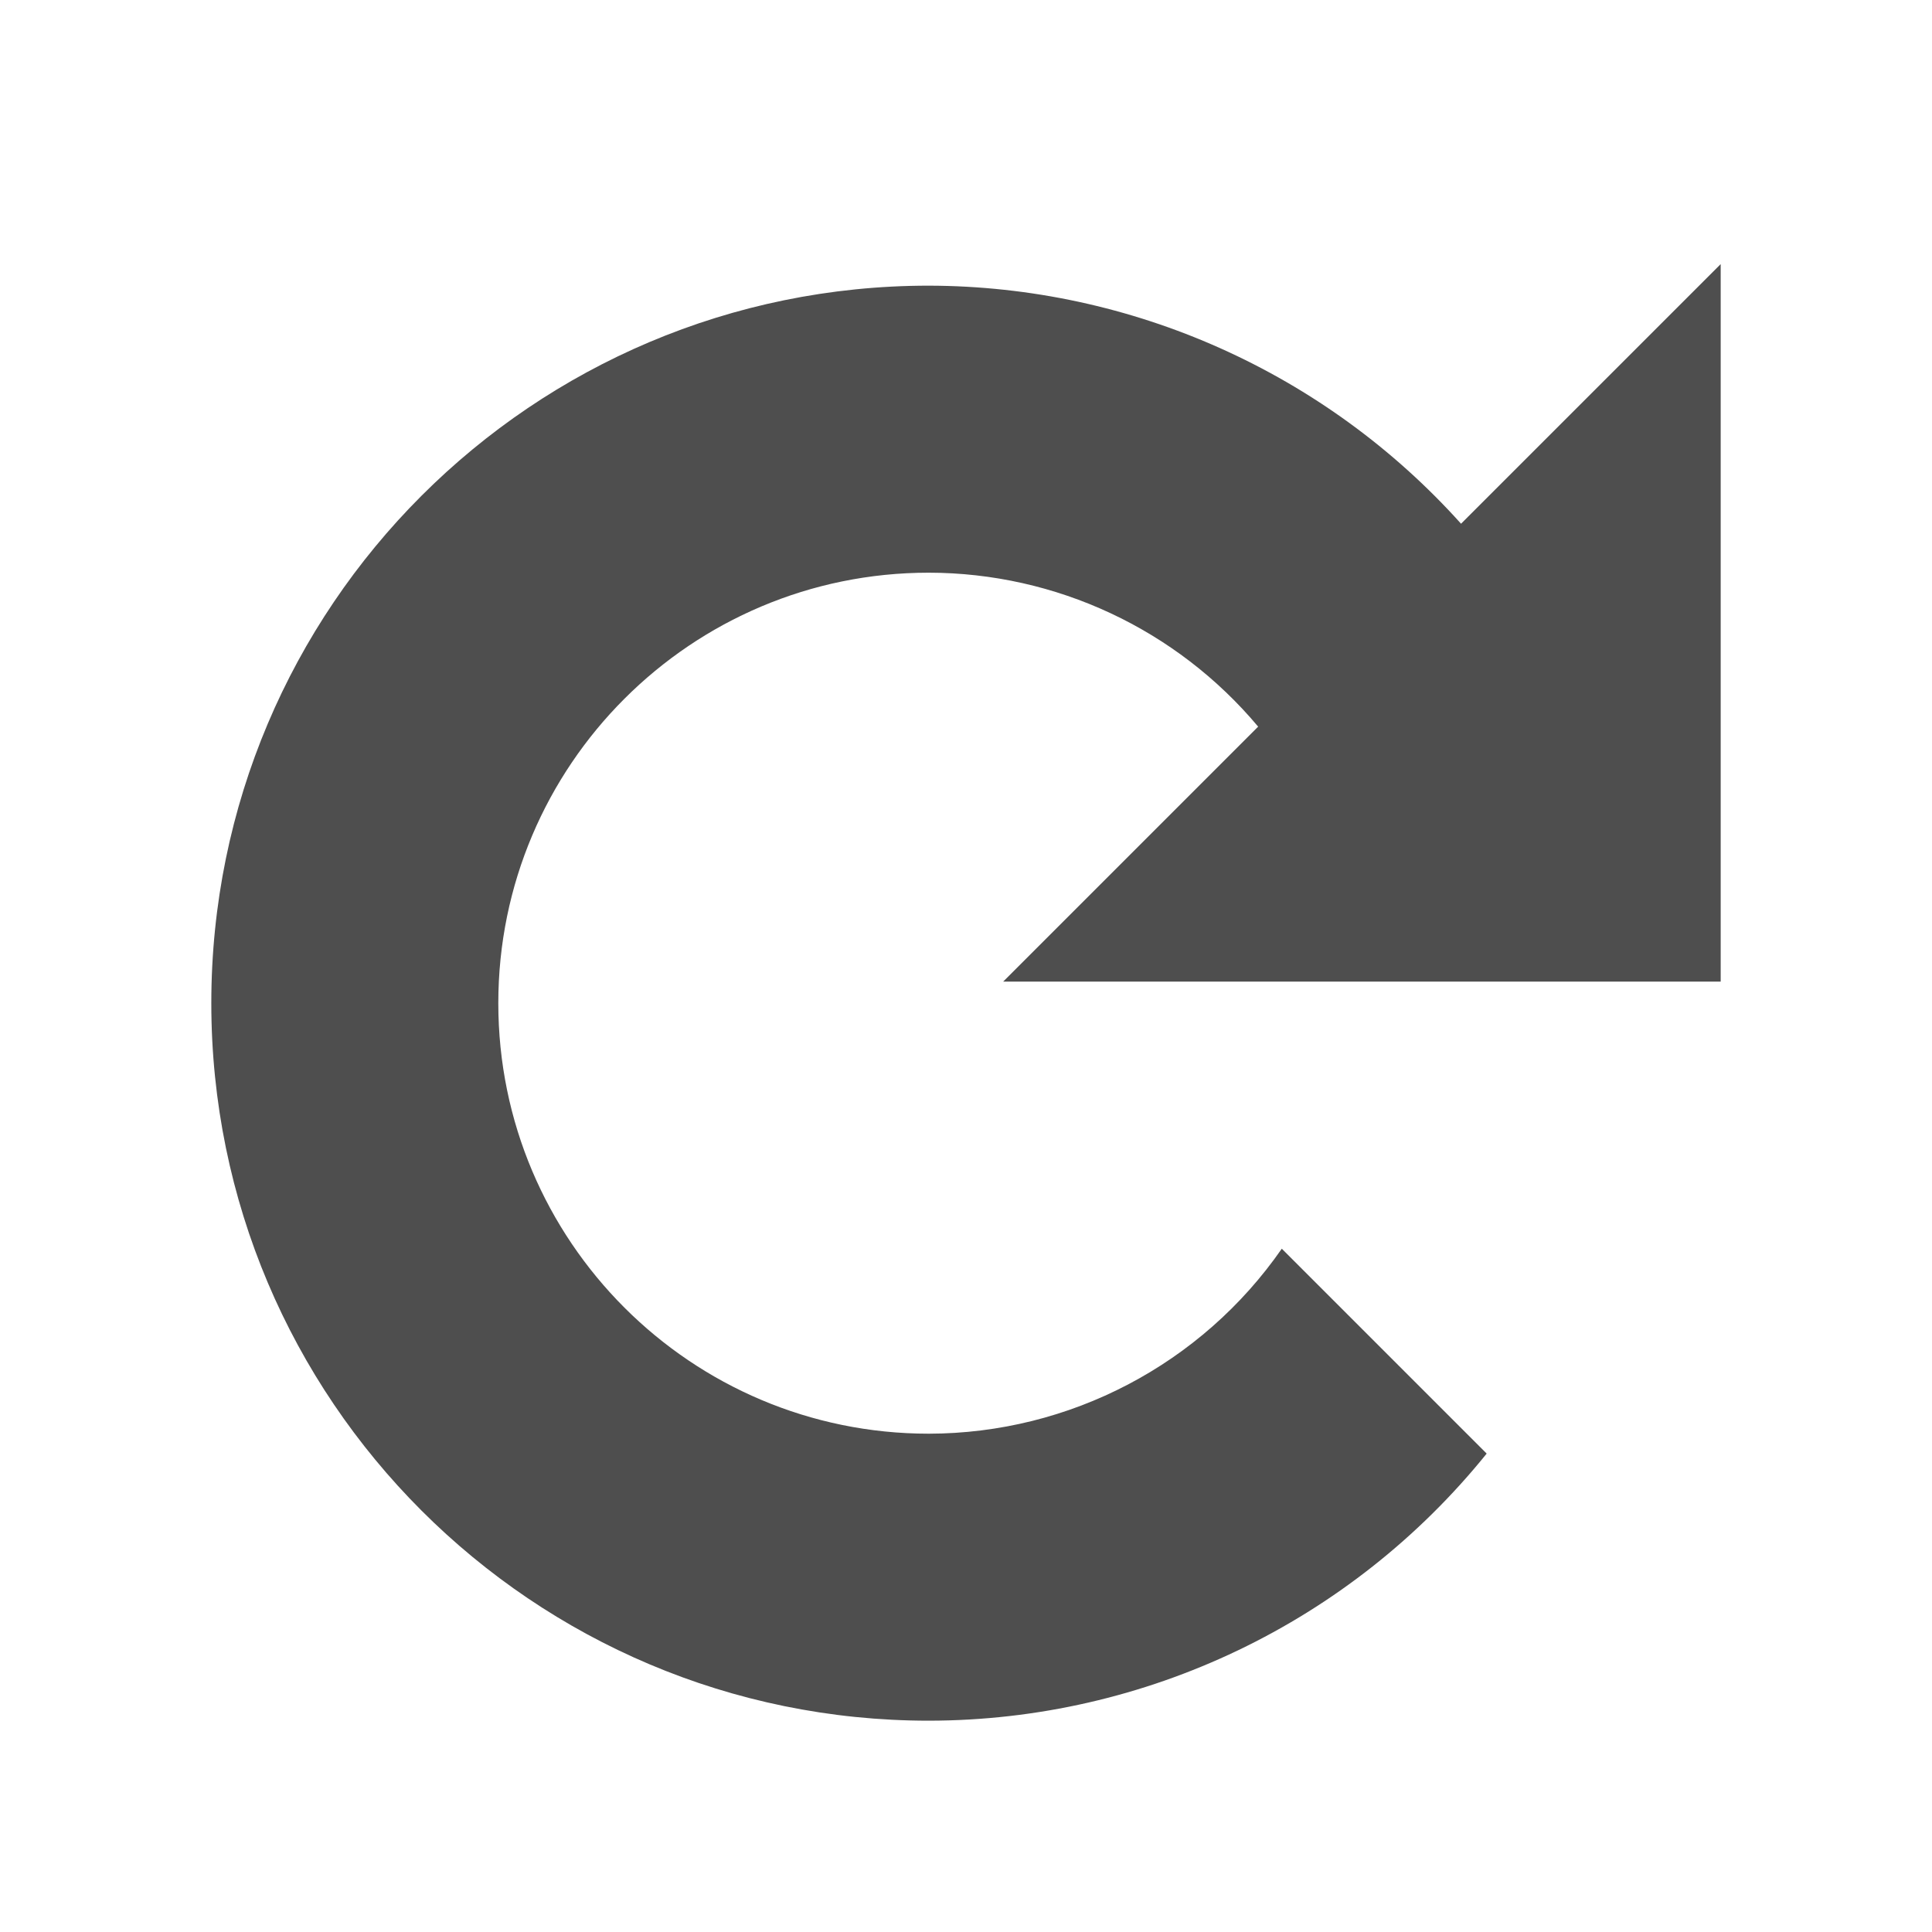
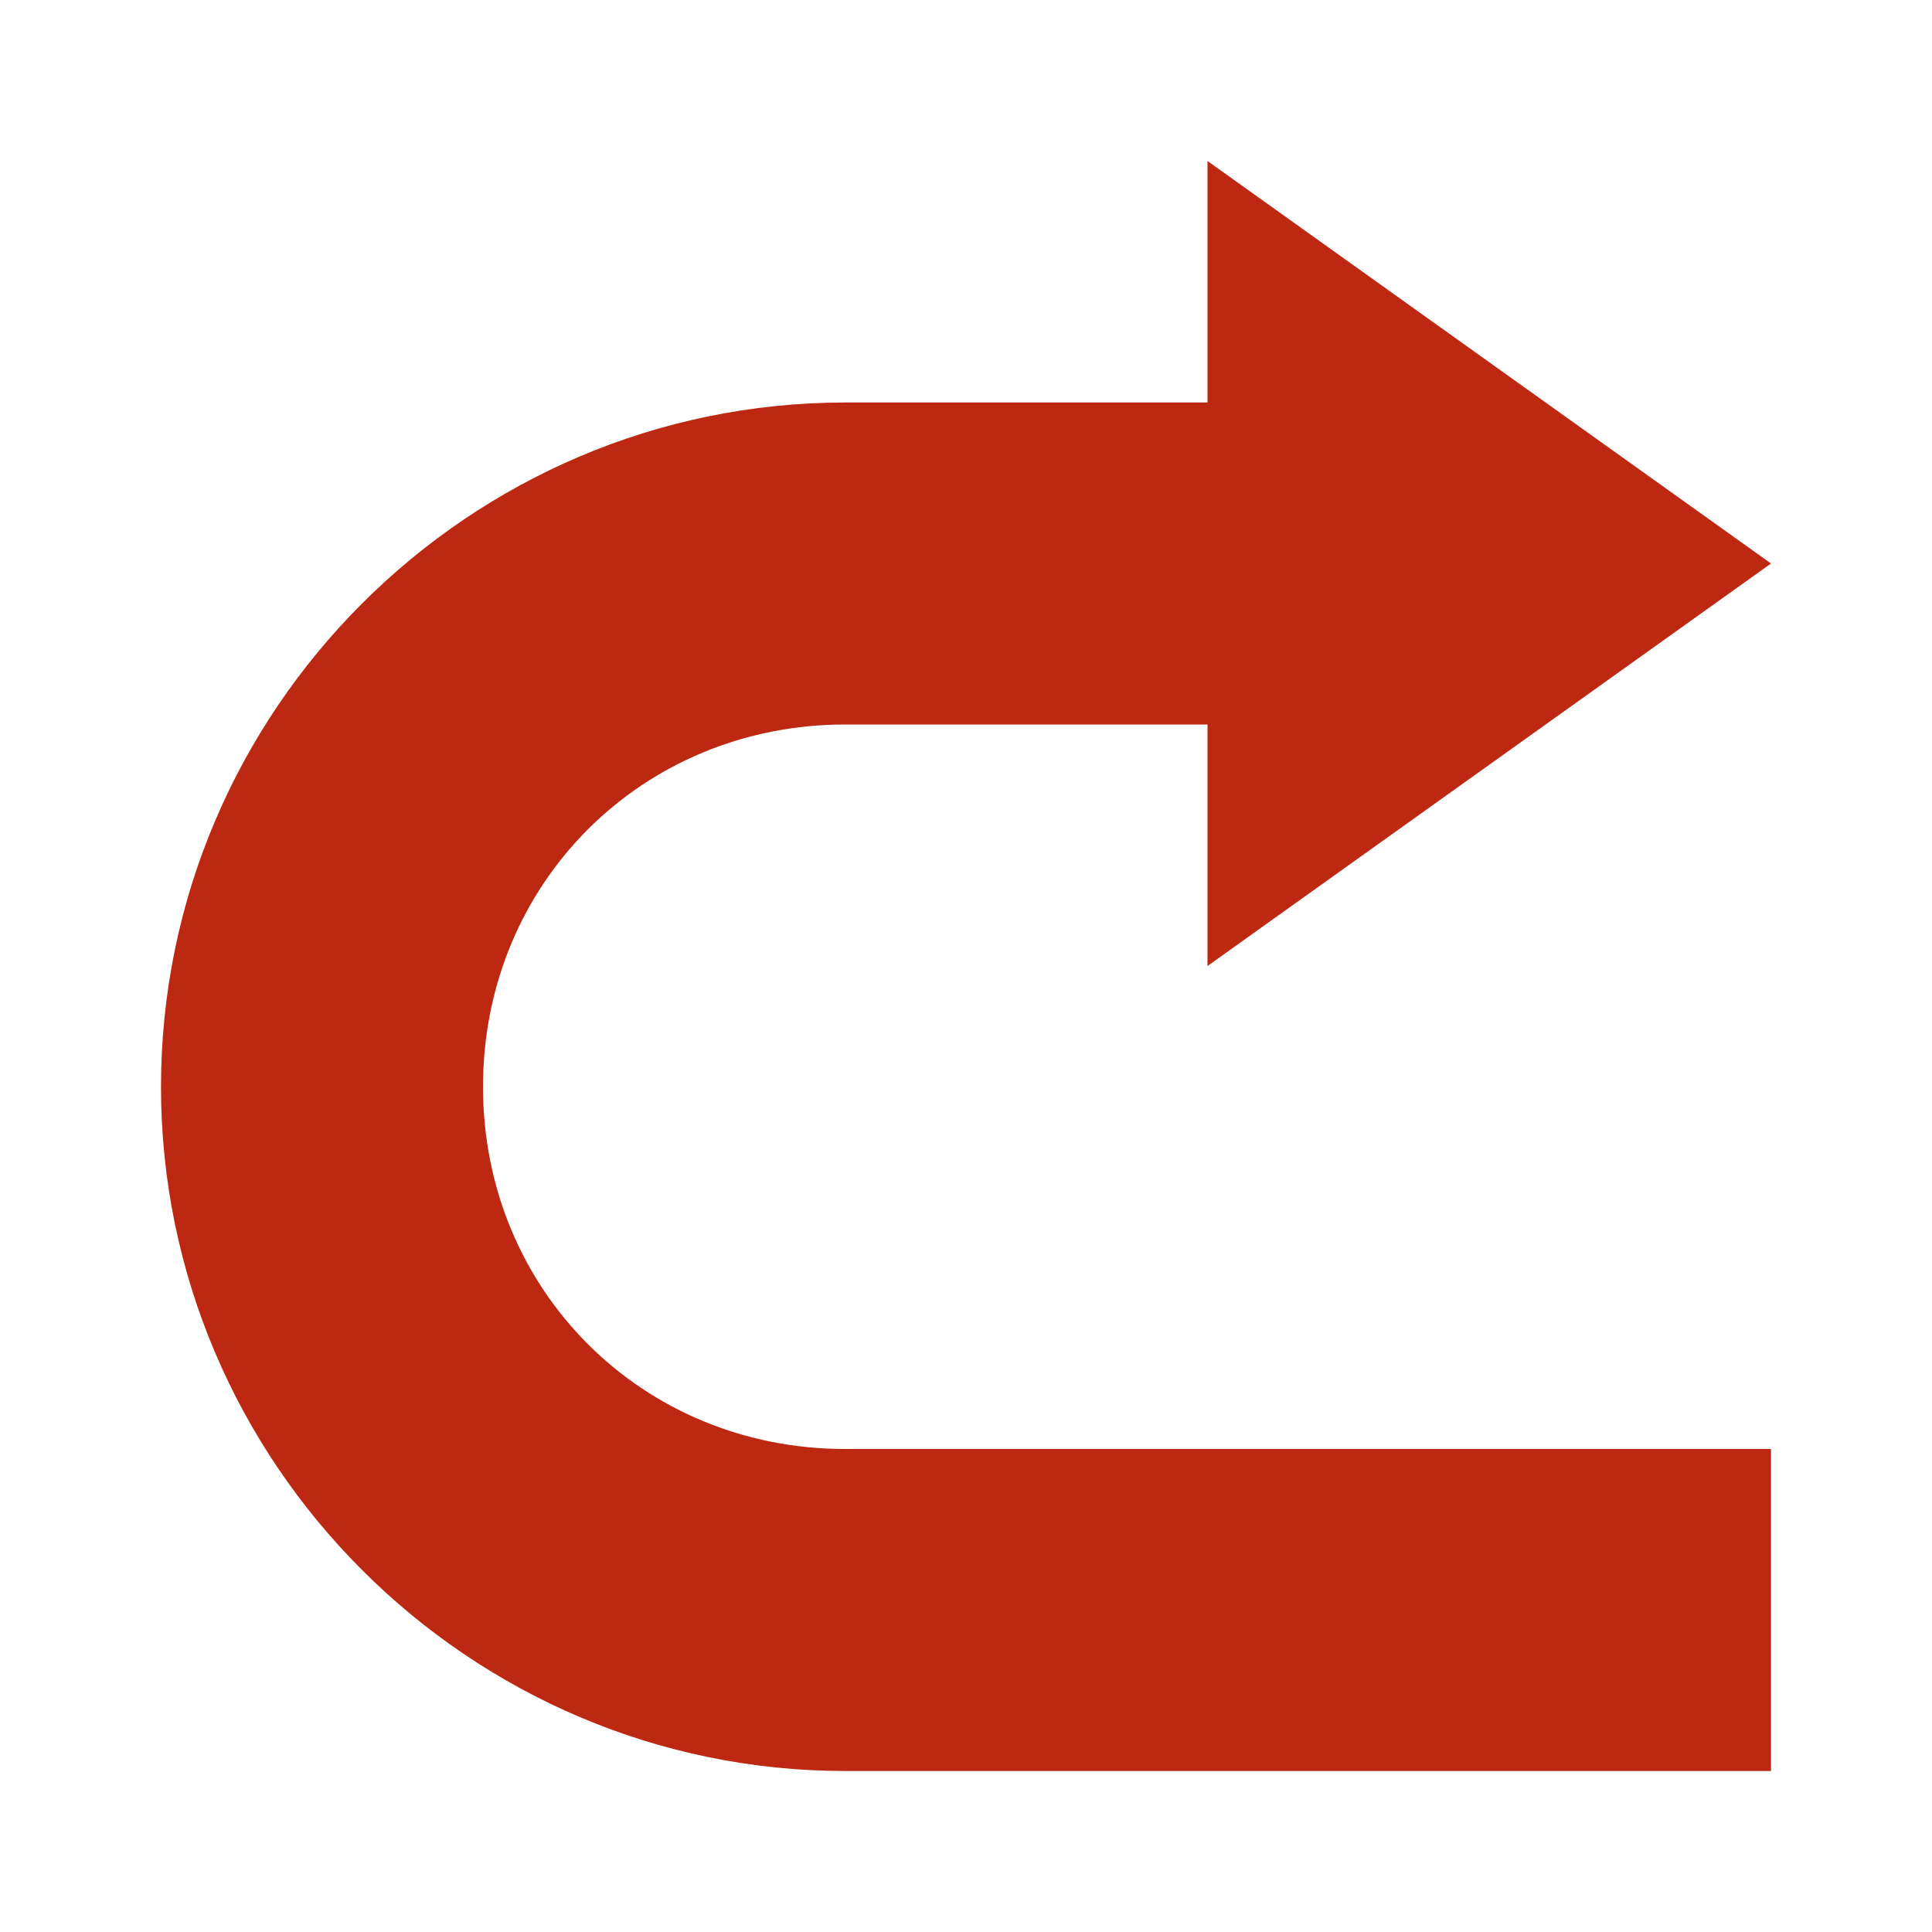
- <svg xmlns="http://www.w3.org/2000/svg" width="64" height="64" id="svg4958" version="1.1" viewBox="0 0 64 64">
-   <defs id="defs4960" />
-   <g id="layer1" style="display:inline">
-     <path style="opacity:1;fill:#4e4e4e;fill-opacity:1;stroke:none;stroke-width:8.229;stroke-linecap:round;stroke-linejoin:round;stroke-miterlimit:4;stroke-dasharray:none;stroke-opacity:1" d="M 57,8.749 V 32.517 H 33.232 l 8.446,-8.446 A 14.261,14.261 0 0 0 30.768,18.971 14.261,14.261 0 0 0 16.507,33.232 14.261,14.261 0 0 0 30.768,47.493 14.261,14.261 0 0 0 42.461,41.365 l 6.787,6.787 A 23.768,23.768 0 0 1 30.768,57 23.768,23.768 0 0 1 7,33.232 23.768,23.768 0 0 1 30.768,9.463 23.768,23.768 0 0 1 48.399,17.349 Z" id="path5524" />
+ <svg xmlns="http://www.w3.org/2000/svg" enable-background="new 0 0 24 24" id="Layer_1" version="1.0" viewBox="0 0 24 24" xml:space="preserve">
+   <defs id="defs9">
+     <linearGradient id="linearGradient8034">
+       <stop style="stop-color:#000000;stop-opacity:1;" offset="0" id="stop8032" />
+     </linearGradient>
+   </defs>
+   <polygon points="22,7 15,2 15,12 " id="polygon2" style="display:inline;mix-blend-mode:normal;fill:#bd2812;fill-opacity:1" />
+   <g id="path4" style="stroke:none;stroke-opacity:1;fill:#bd2812;fill-opacity:1">
+     <path style="color:#000000;mix-blend-mode:darken;fill:#bd2812;stroke-miterlimit:10;-inkscape-stroke:none;fill-opacity:1;stroke:none;stroke-opacity:1" d="M 10.5,5 C 5.826,5 2,8.826 2,13.5 2,18.174 5.826,22 10.5,22 H 22 V 18 H 10.5 C 7.974,18 6,16.026 6,13.5 6,10.974 7.974,9 10.5,9 H 18 V 5 Z" id="path9554" />
  </g>
</svg>
